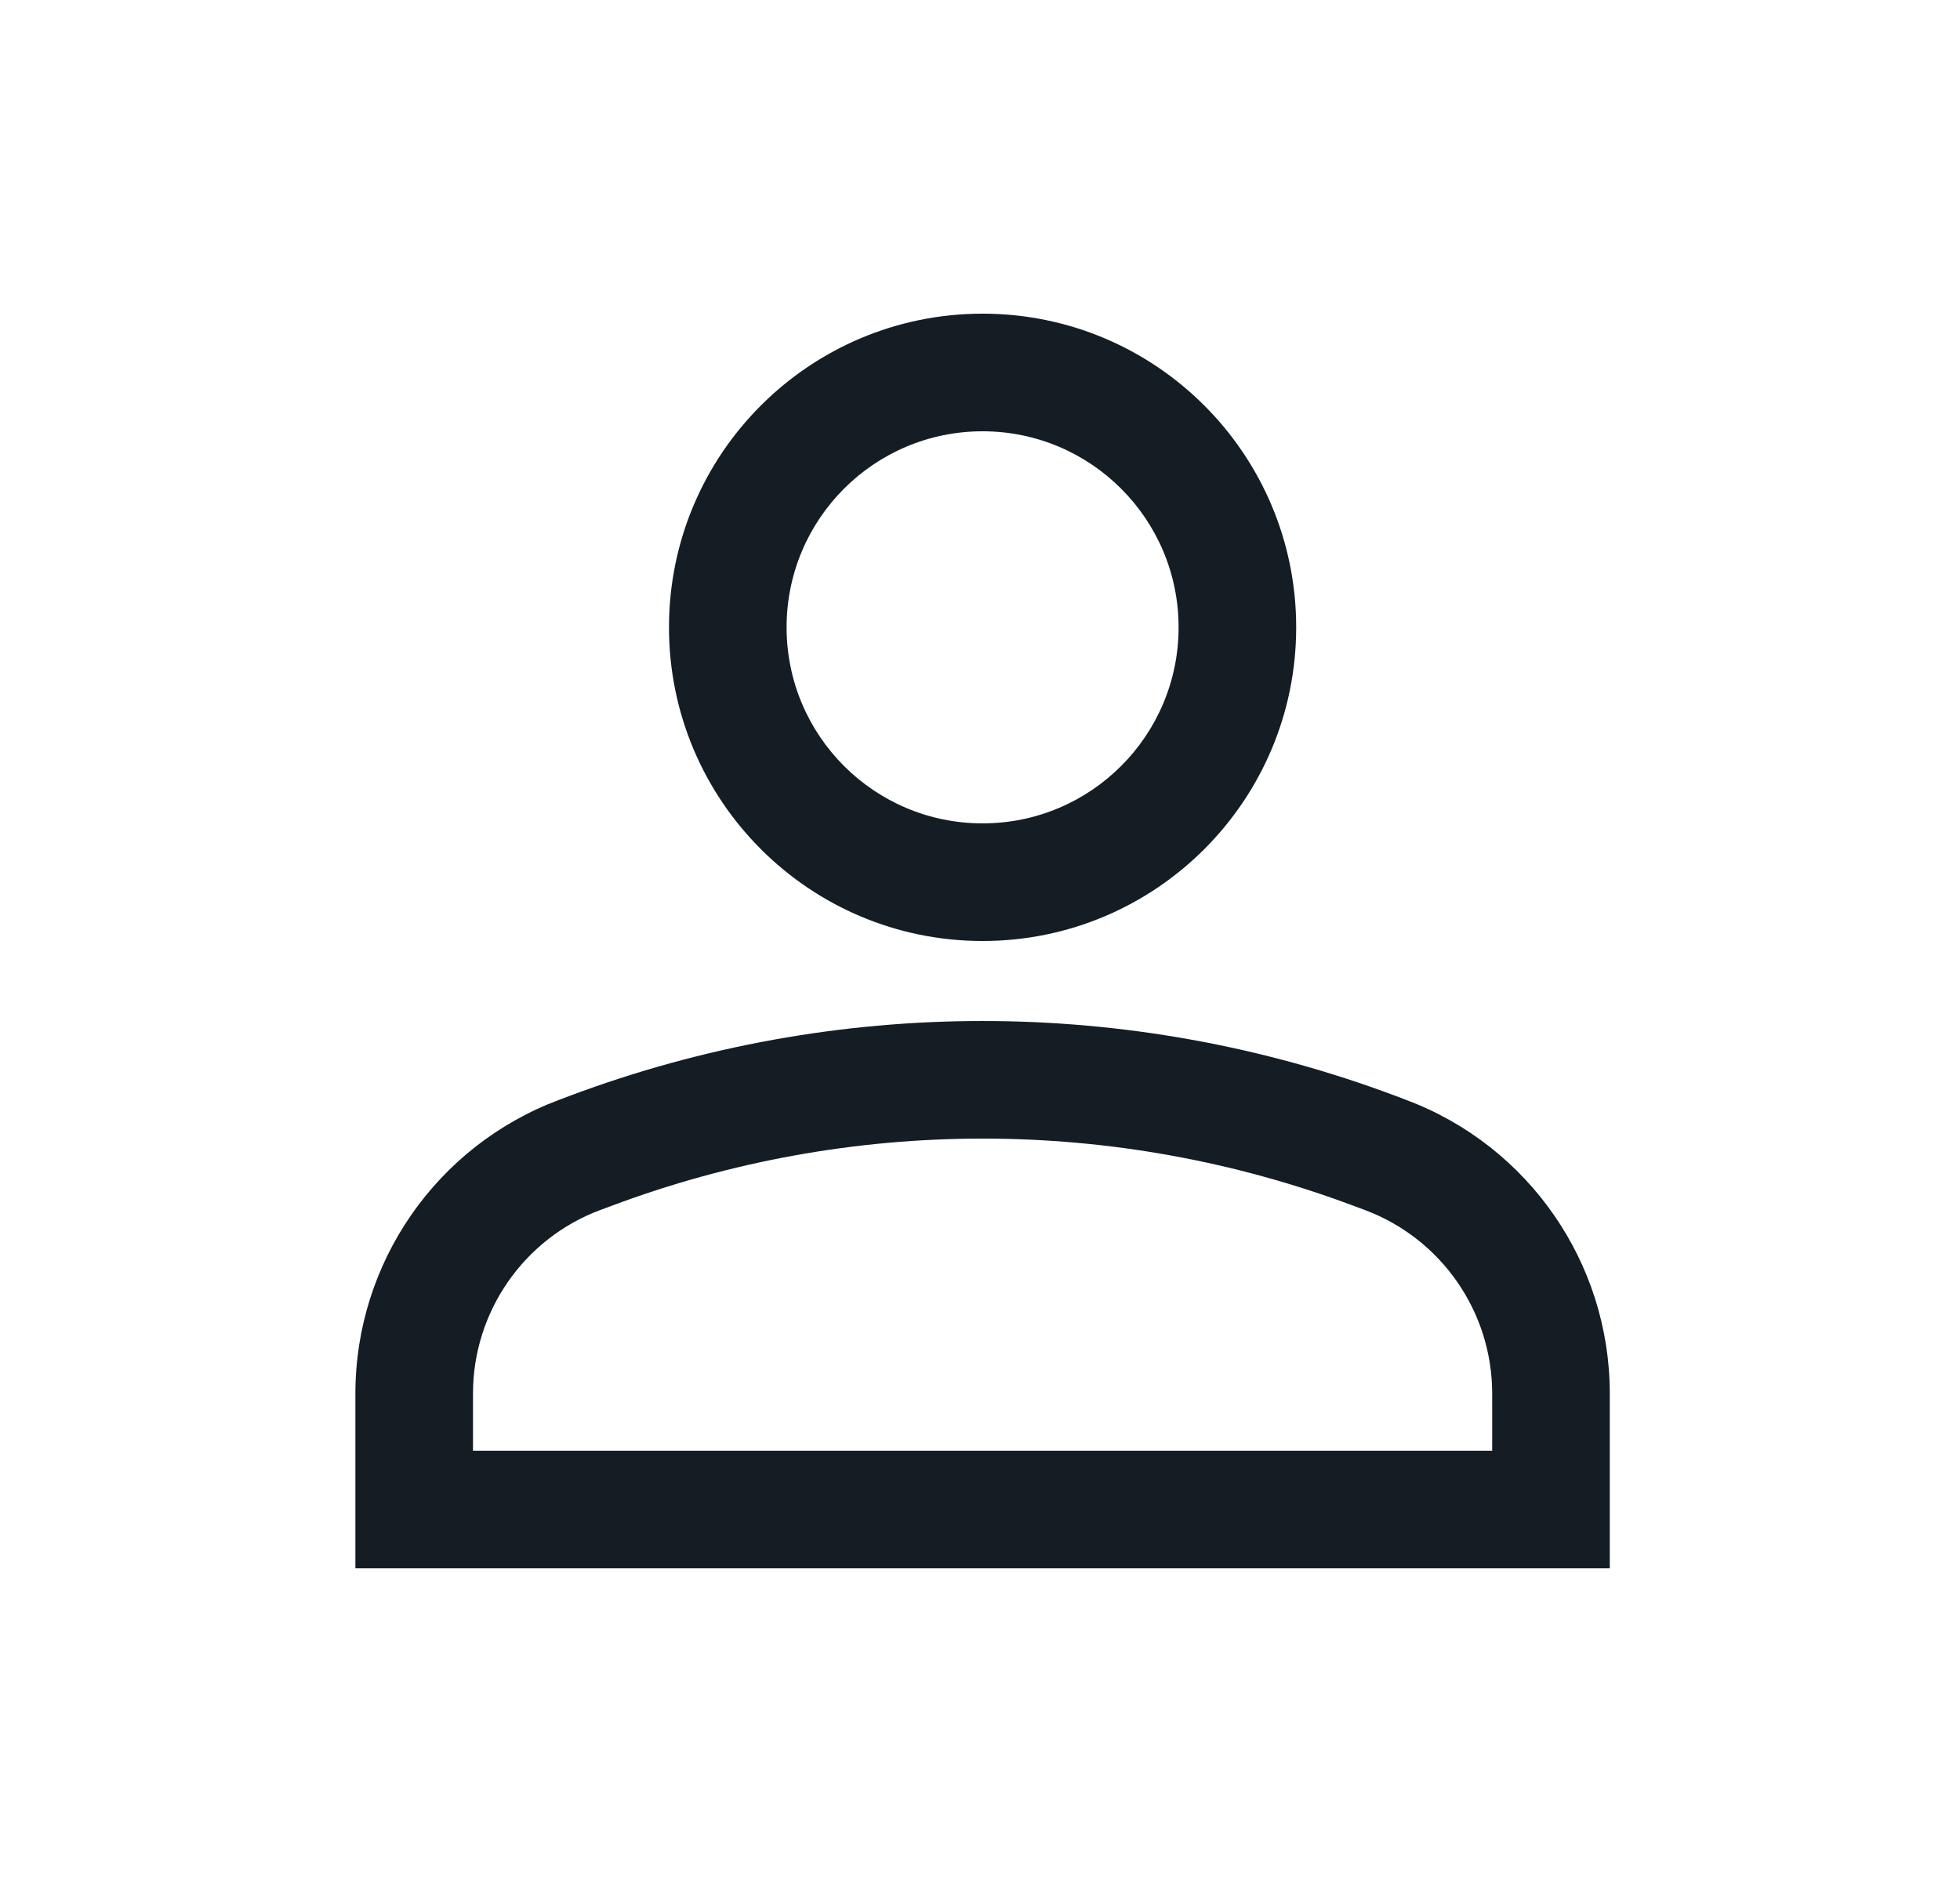
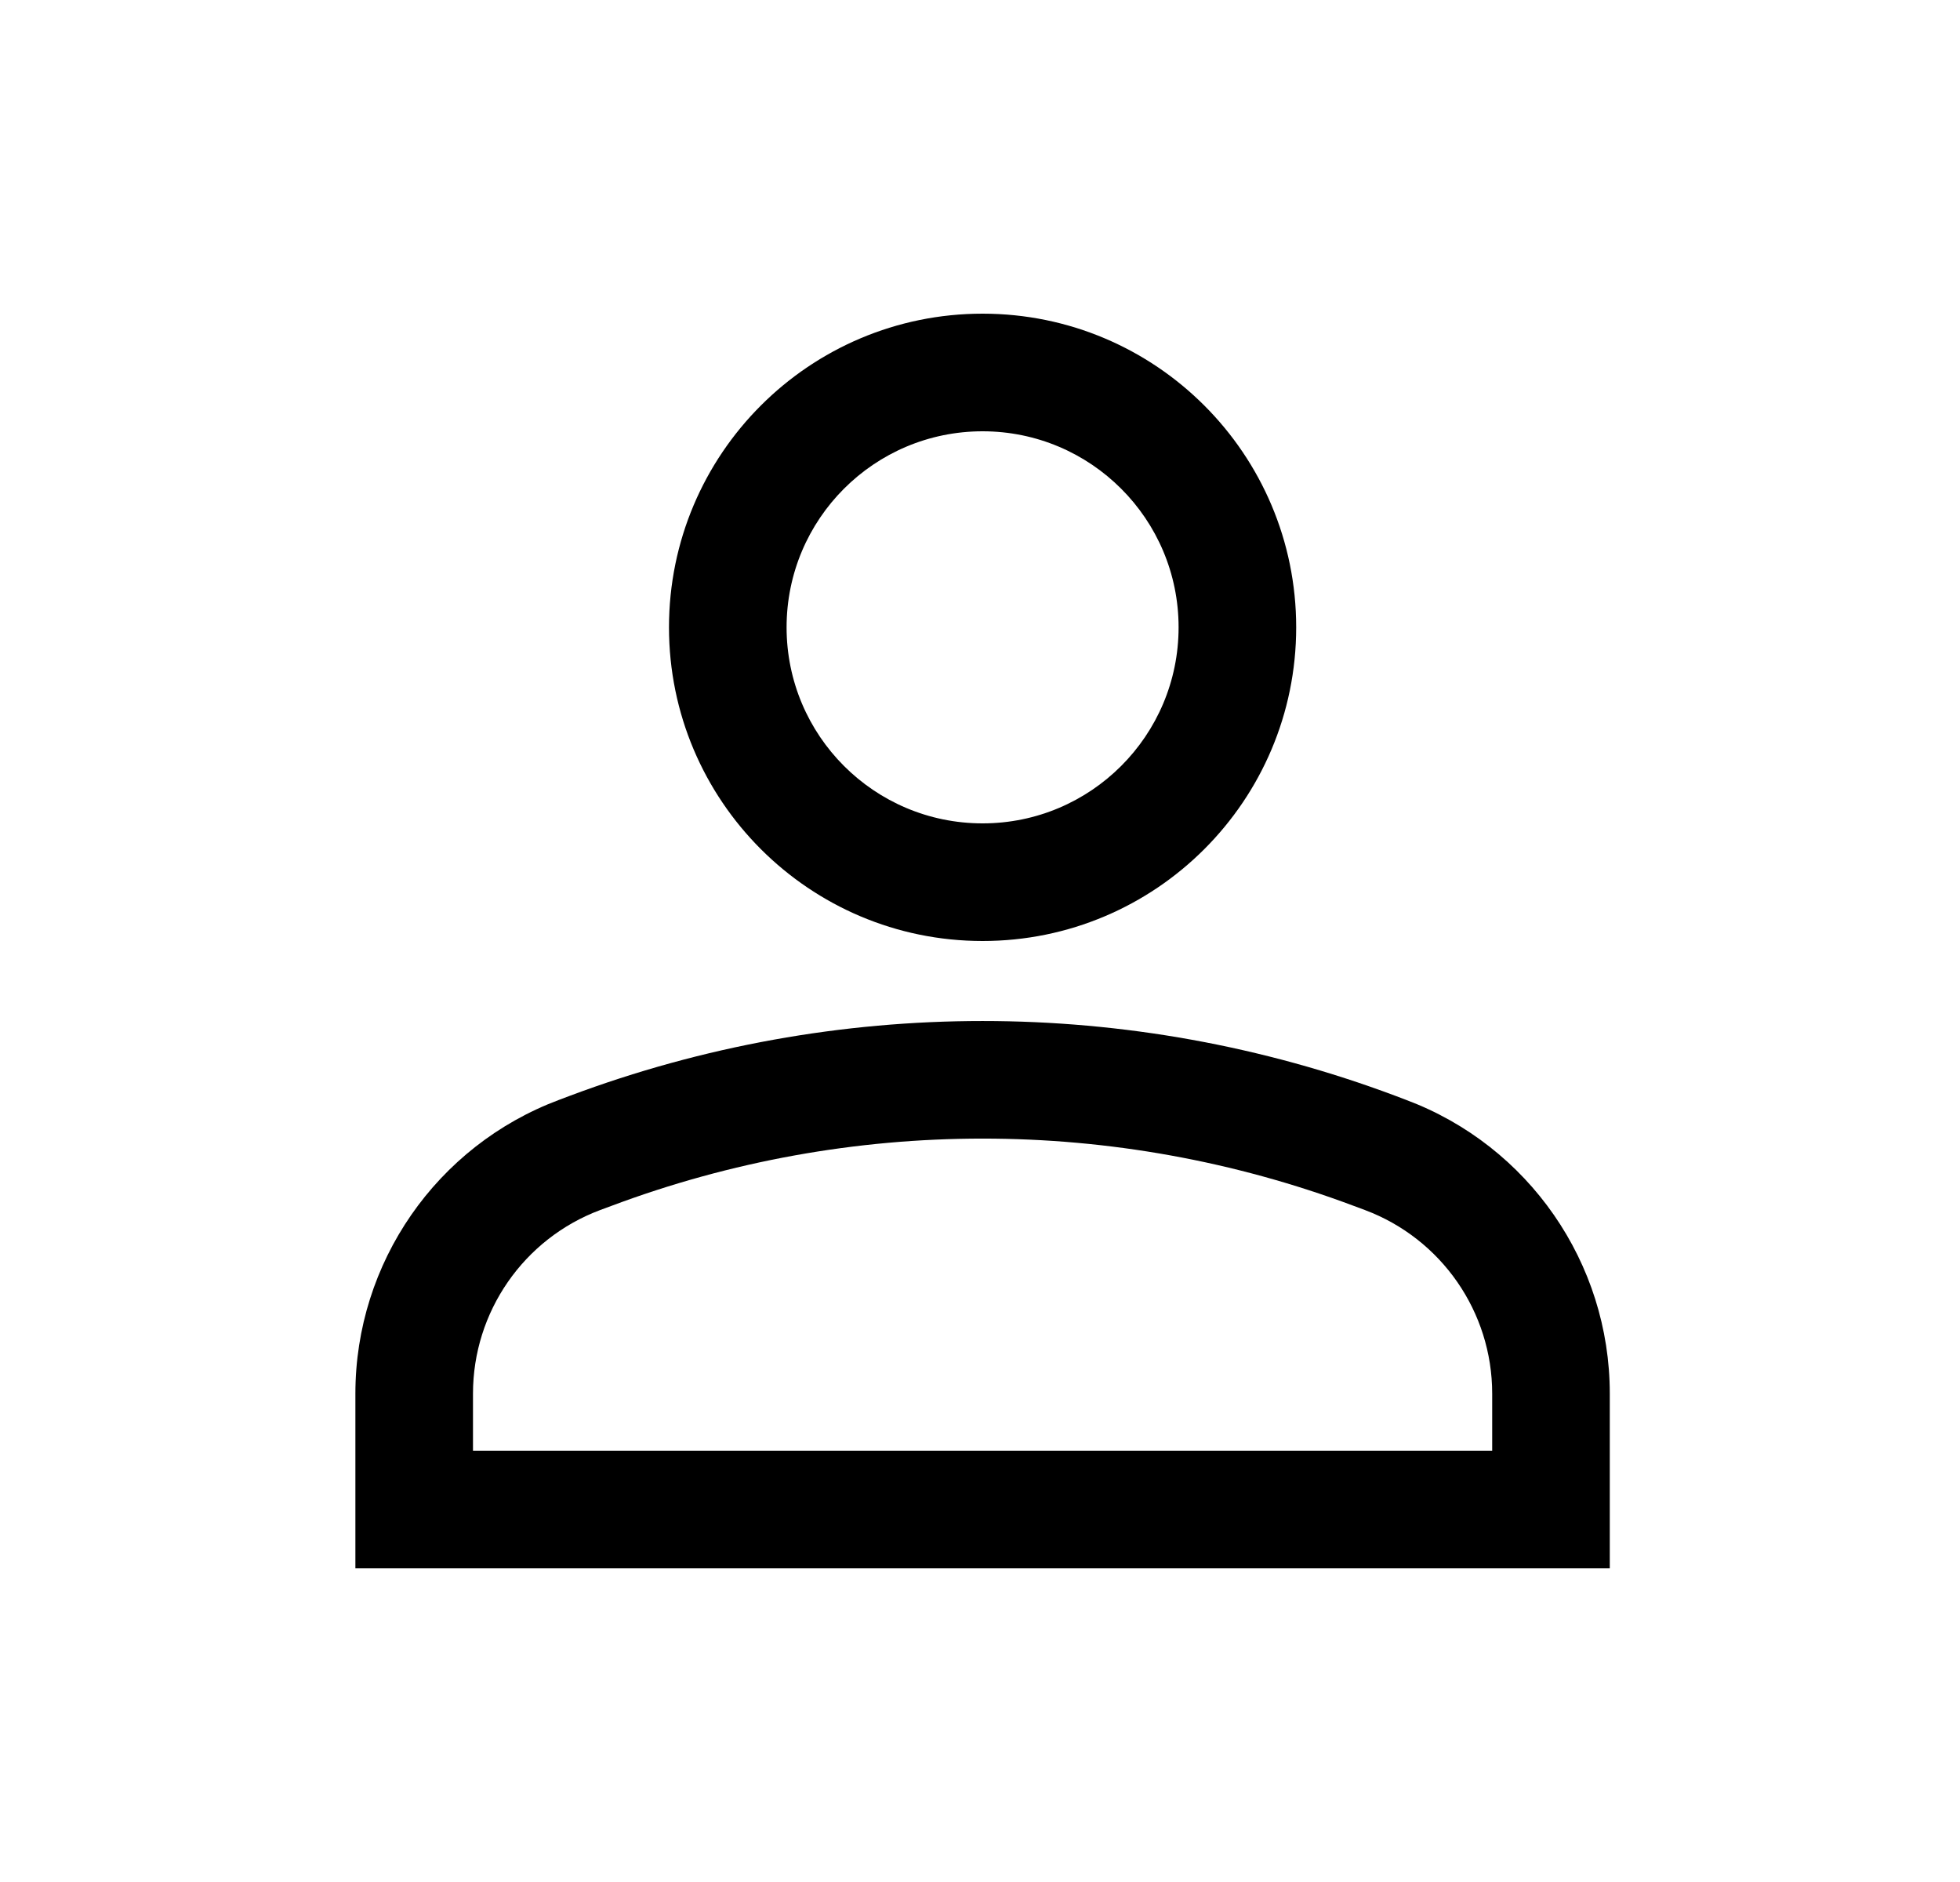
- <svg xmlns="http://www.w3.org/2000/svg" width="25" height="24" viewBox="0 0 25 24" fill="none">
-   <path fill-rule="evenodd" clip-rule="evenodd" d="M16.533 8C16.533 10.209 14.742 12 12.533 12C10.324 12 8.533 10.209 8.533 8C8.533 5.791 10.324 4 12.533 4C14.742 4 16.533 5.791 16.533 8ZM15.033 8C15.033 9.381 13.913 10.5 12.533 10.5C11.152 10.5 10.033 9.381 10.033 8C10.033 6.619 11.152 5.5 12.533 5.5C13.913 5.5 15.033 6.619 15.033 8Z" fill="#141C24" />
-   <path fill-rule="evenodd" clip-rule="evenodd" d="M4.533 17.772V20H20.533V17.772C20.533 16.105 19.498 14.612 17.937 14.027L17.8 13.975C14.404 12.702 10.662 12.702 7.266 13.975L7.128 14.027C5.567 14.612 4.533 16.105 4.533 17.772ZM7.793 15.38C10.849 14.233 14.217 14.233 17.273 15.38L17.41 15.431C18.386 15.797 19.033 16.73 19.033 17.772V18.5H6.033V17.772C6.033 16.73 6.679 15.797 7.655 15.431L7.793 15.38Z" fill="#141C24" />
+ <svg xmlns="http://www.w3.org/2000/svg" width="25" height="24" viewBox="0 0 25 24" fill="current">
+   <path fill-rule="evenodd" clip-rule="evenodd" d="M16.533 8C16.533 10.209 14.742 12 12.533 12C10.324 12 8.533 10.209 8.533 8C8.533 5.791 10.324 4 12.533 4C14.742 4 16.533 5.791 16.533 8ZM15.033 8C15.033 9.381 13.913 10.5 12.533 10.5C11.152 10.5 10.033 9.381 10.033 8C10.033 6.619 11.152 5.5 12.533 5.5C13.913 5.5 15.033 6.619 15.033 8Z" fill="current" />
+   <path fill-rule="evenodd" clip-rule="evenodd" d="M4.533 17.772V20H20.533V17.772C20.533 16.105 19.498 14.612 17.937 14.027L17.8 13.975C14.404 12.702 10.662 12.702 7.266 13.975L7.128 14.027C5.567 14.612 4.533 16.105 4.533 17.772ZM7.793 15.38C10.849 14.233 14.217 14.233 17.273 15.38L17.41 15.431C18.386 15.797 19.033 16.73 19.033 17.772V18.5H6.033V17.772C6.033 16.73 6.679 15.797 7.655 15.431L7.793 15.38Z" fill="current" />
</svg>
